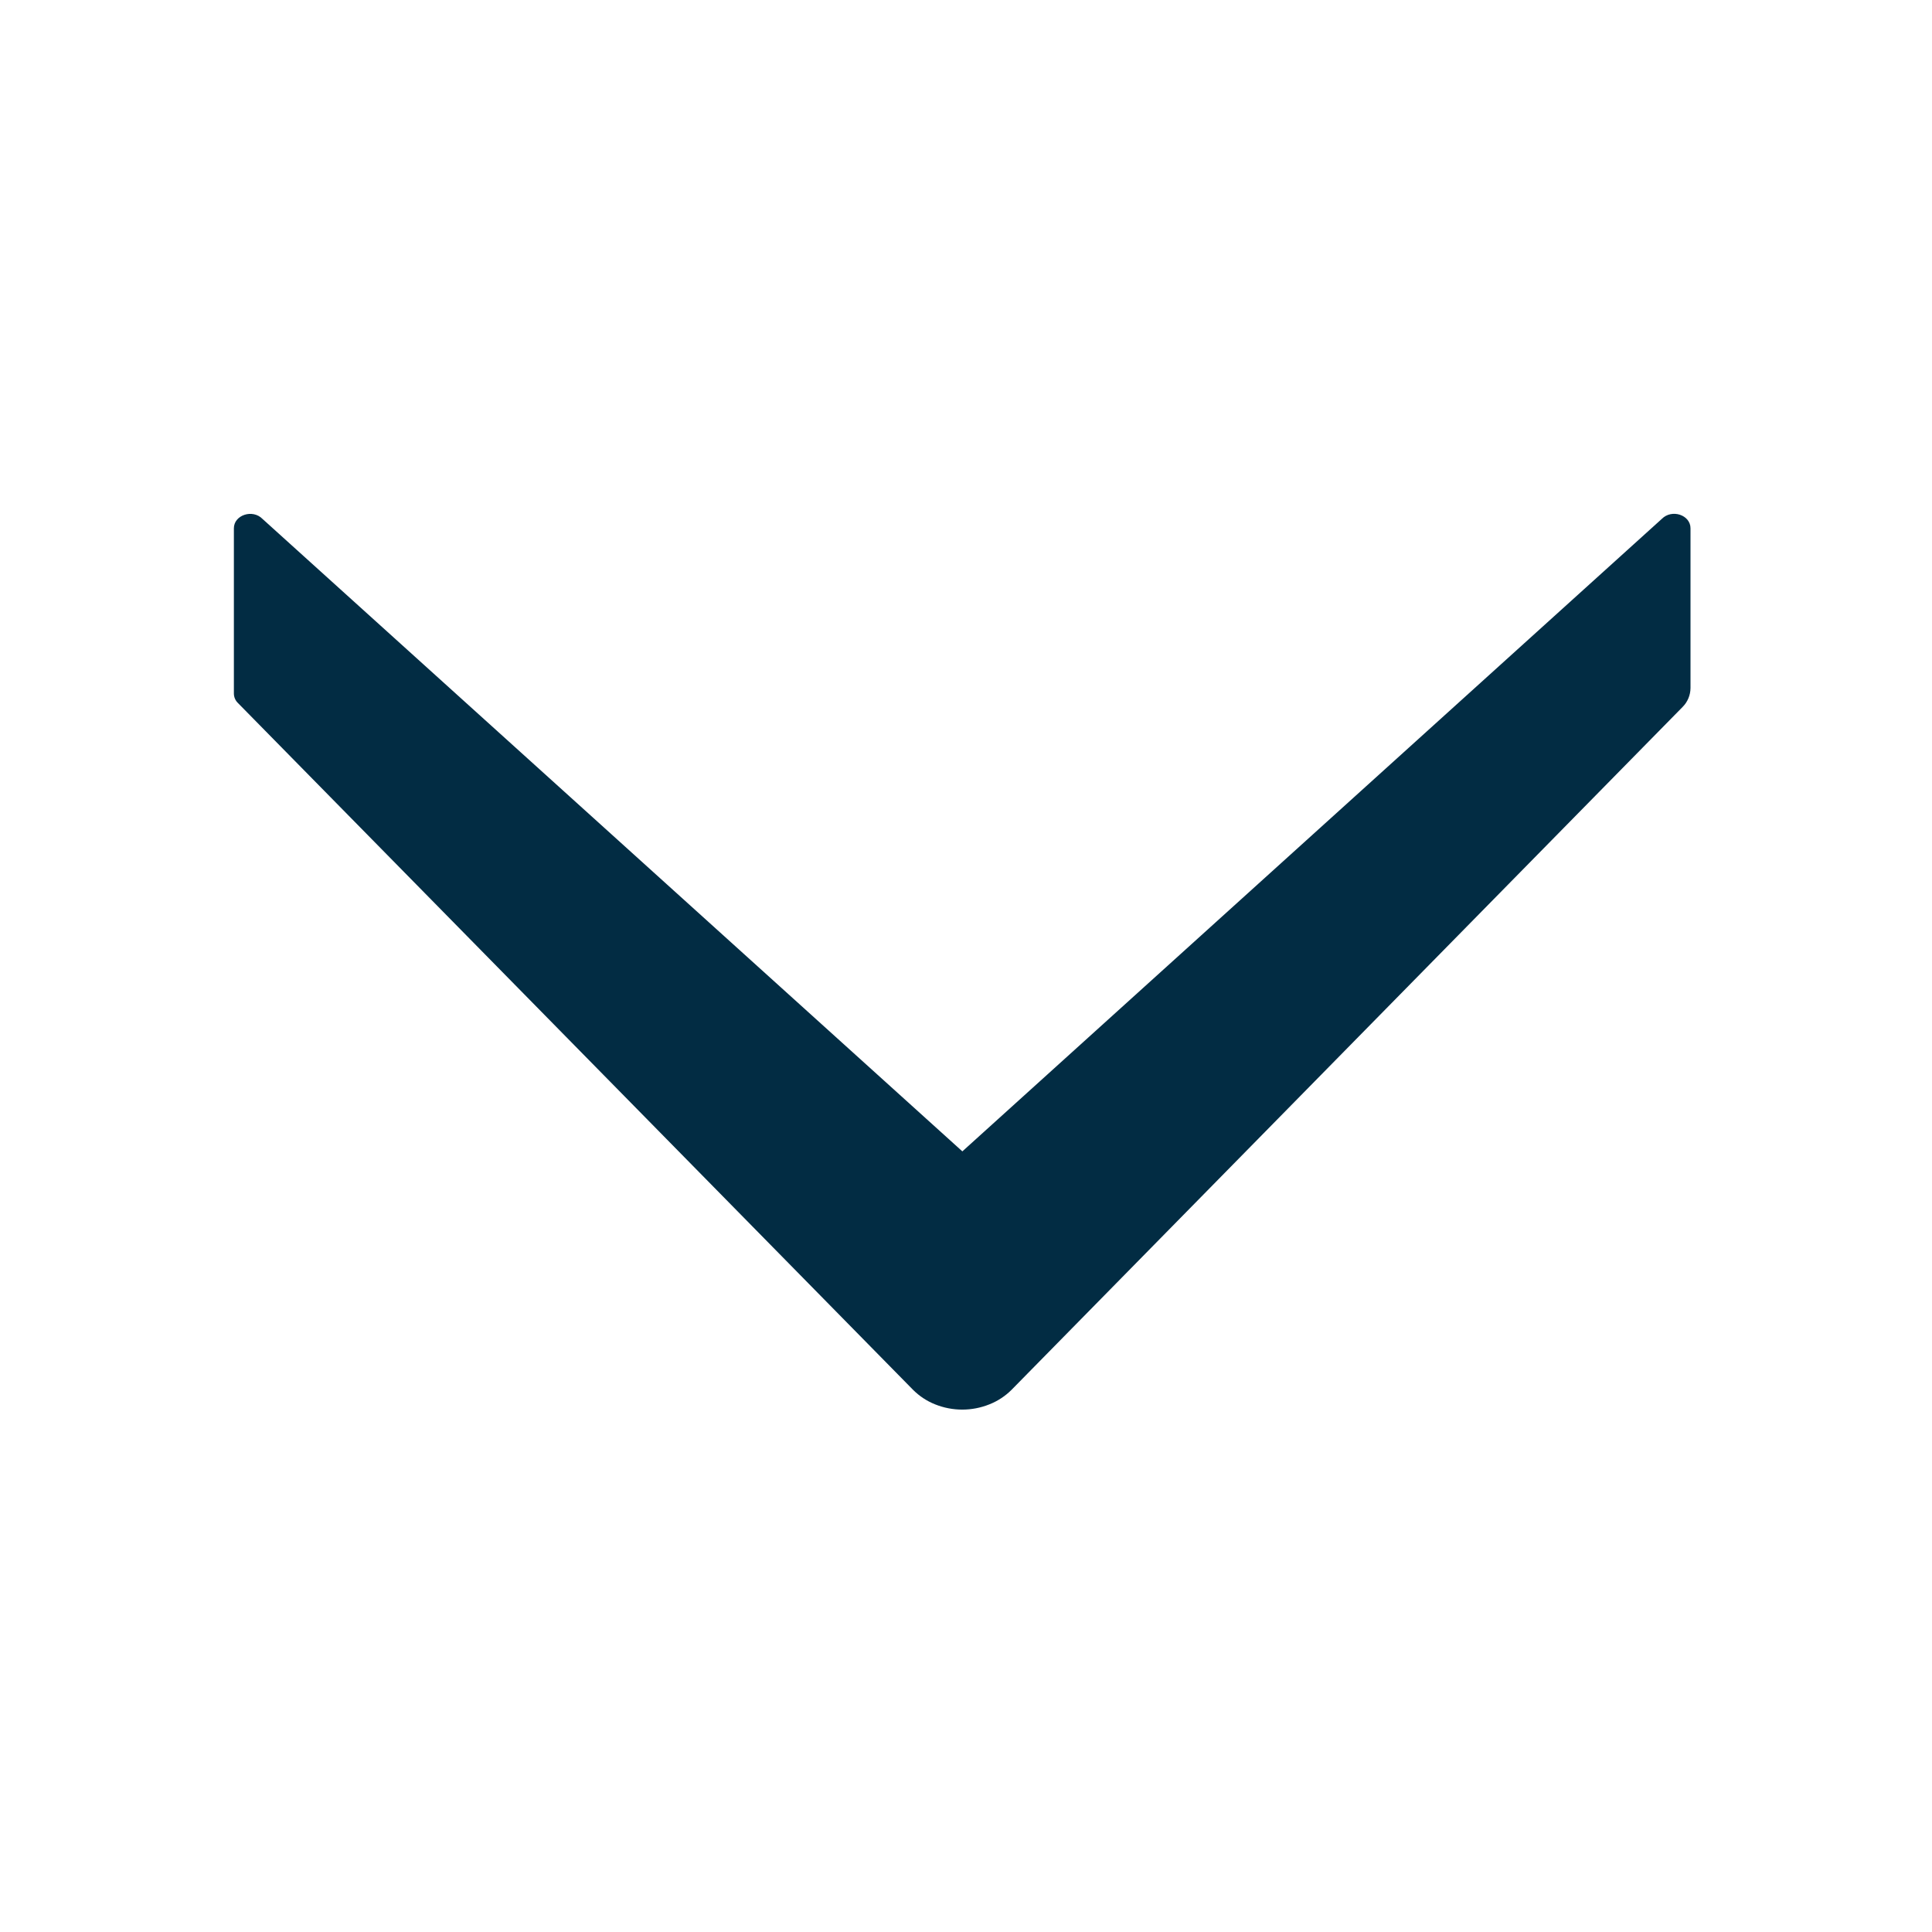
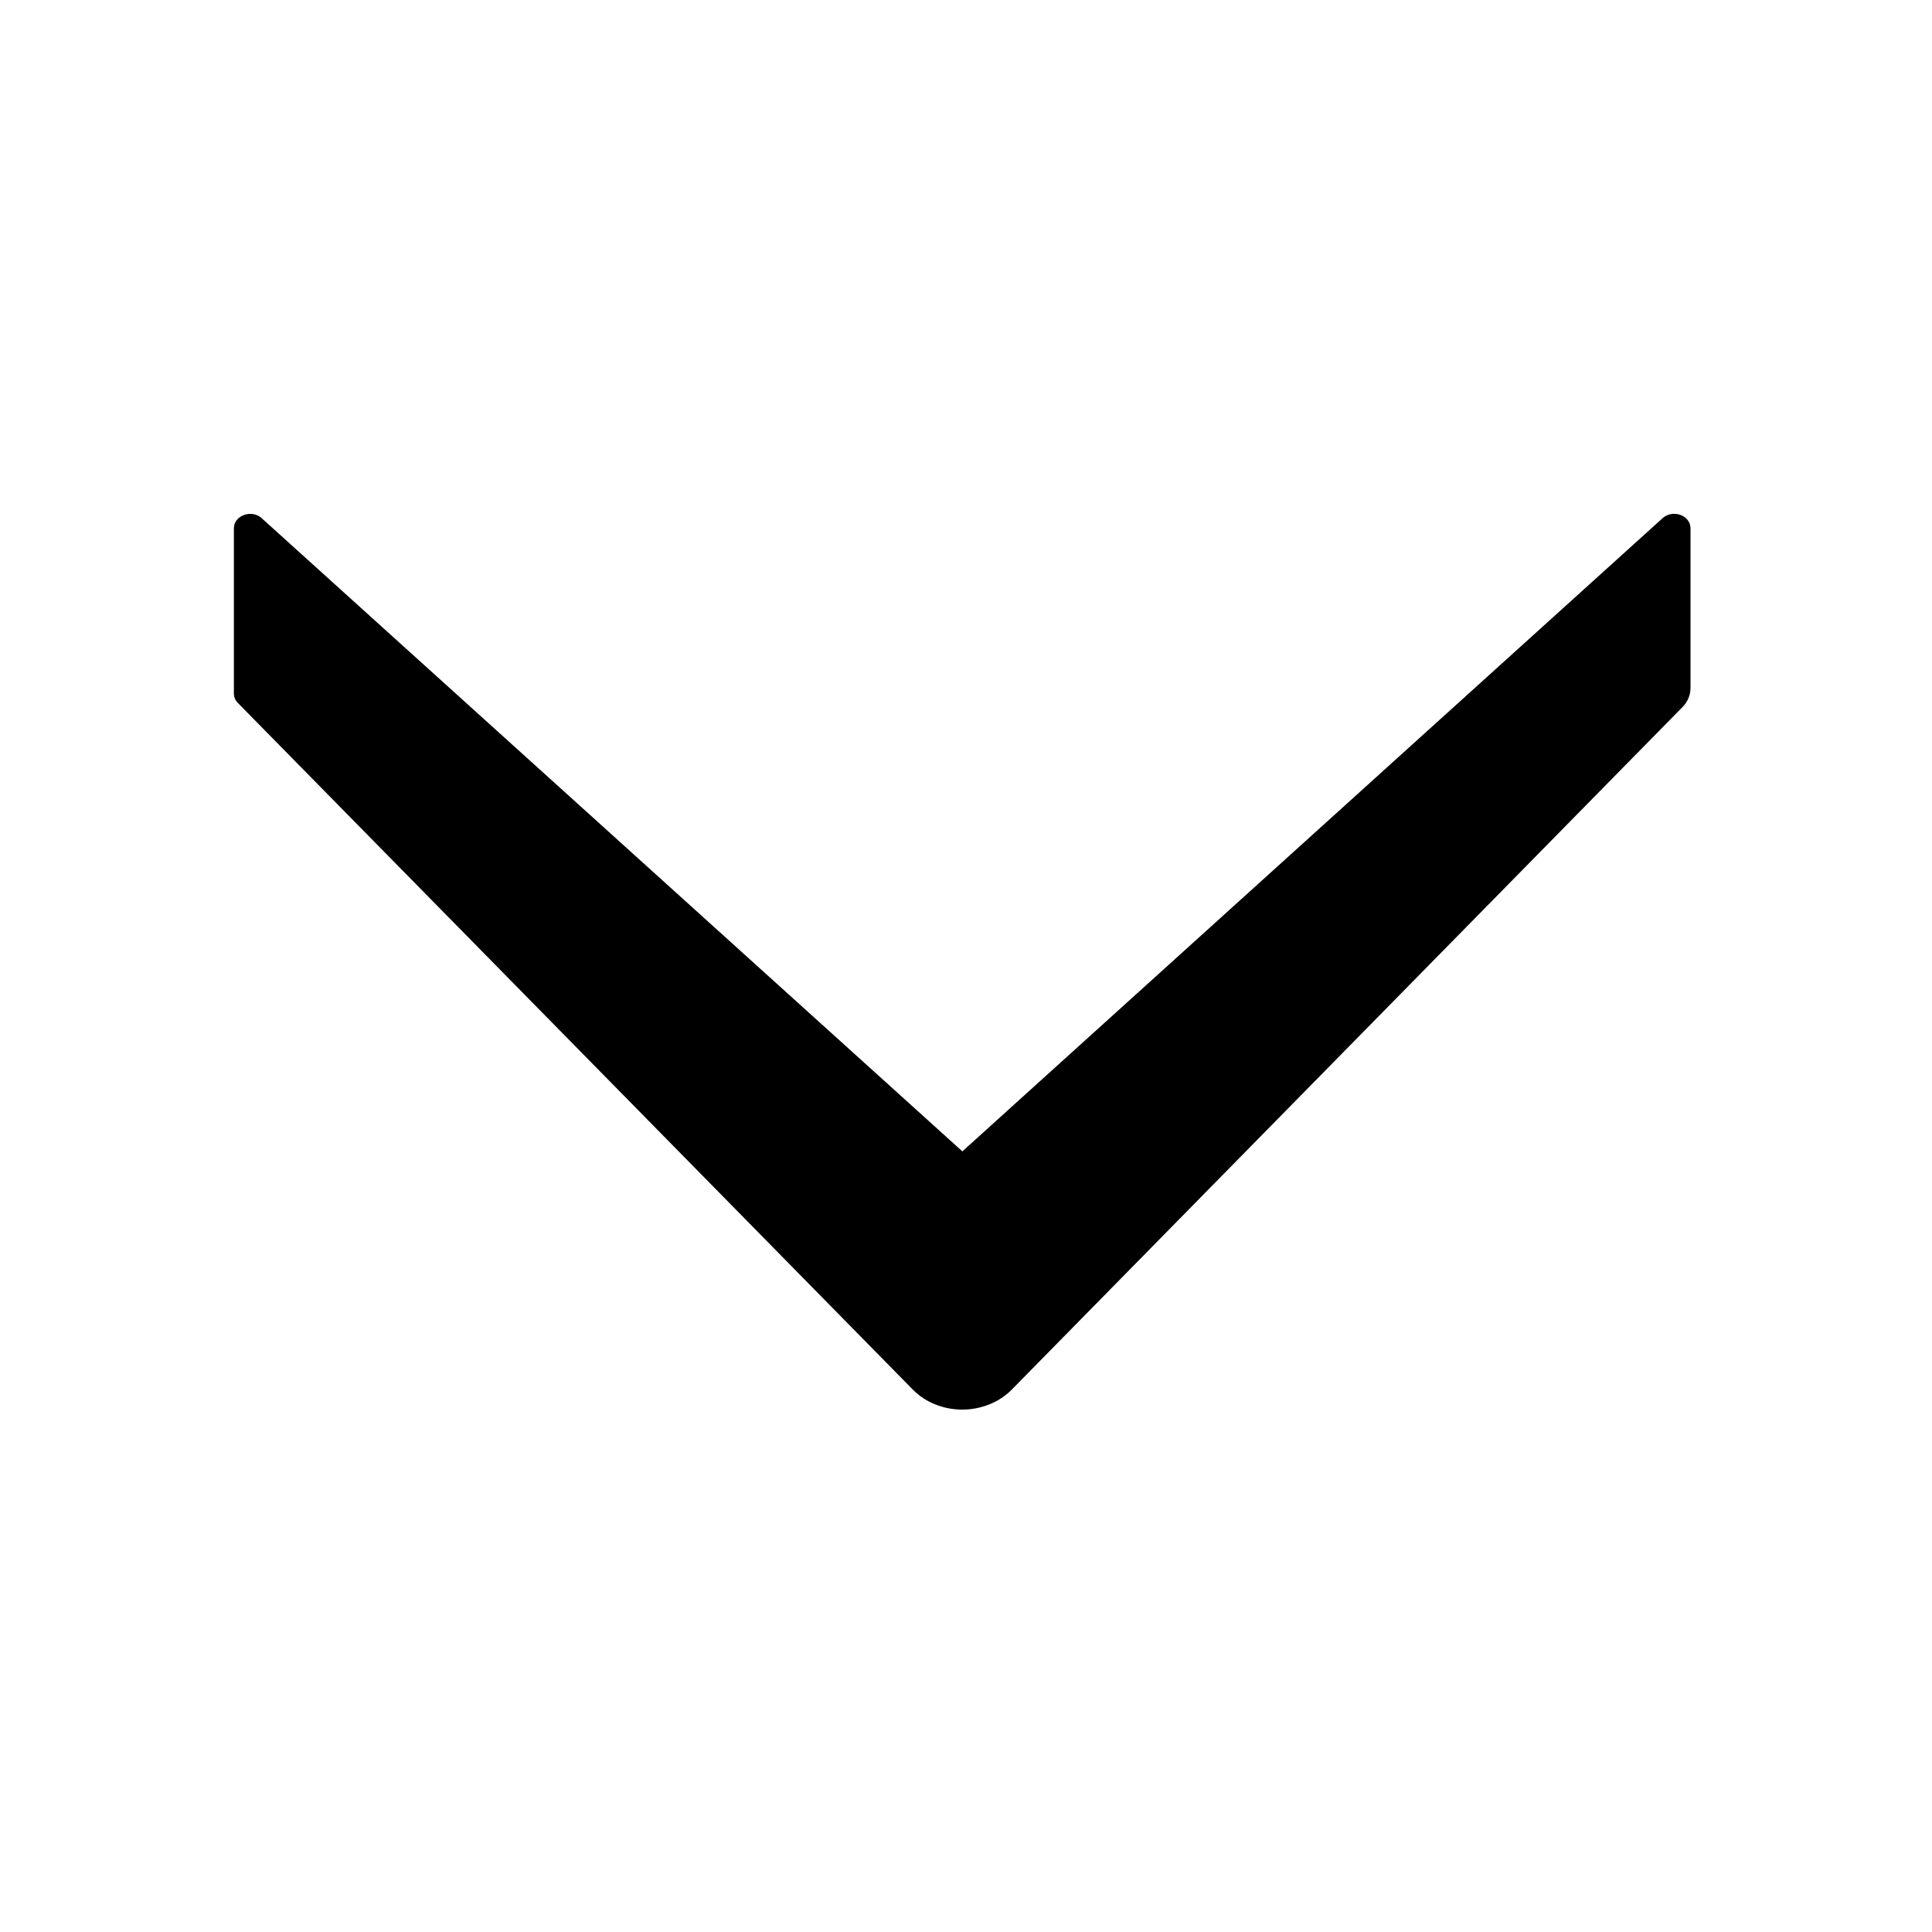
- <svg xmlns="http://www.w3.org/2000/svg" fill="none" viewBox="0 0 18 18">
-   <path fill="#022C43" d="m8.965 10.728 6.518-5.894c.093-.094.267-.037.267.088V6.41a.252.252 0 0 1-.074.177l-6.25 6.36a.608.608 0 0 1-.208.137.678.678 0 0 1-.506 0 .608.608 0 0 1-.207-.137L2.217 6.55a.124.124 0 0 1-.038-.088v-1.54c0-.124.175-.182.267-.087l6.52 5.892Z" />
+ <svg xmlns="http://www.w3.org/2000/svg" viewBox="0 0 18 18">
+   <path d="m8.965 10.728 6.518-5.894c.093-.094.267-.037.267.088V6.41a.252.252 0 0 1-.074.177l-6.25 6.36a.608.608 0 0 1-.208.137.678.678 0 0 1-.506 0 .608.608 0 0 1-.207-.137L2.217 6.55a.124.124 0 0 1-.038-.088v-1.54c0-.124.175-.182.267-.087l6.52 5.892Z" />
</svg>
